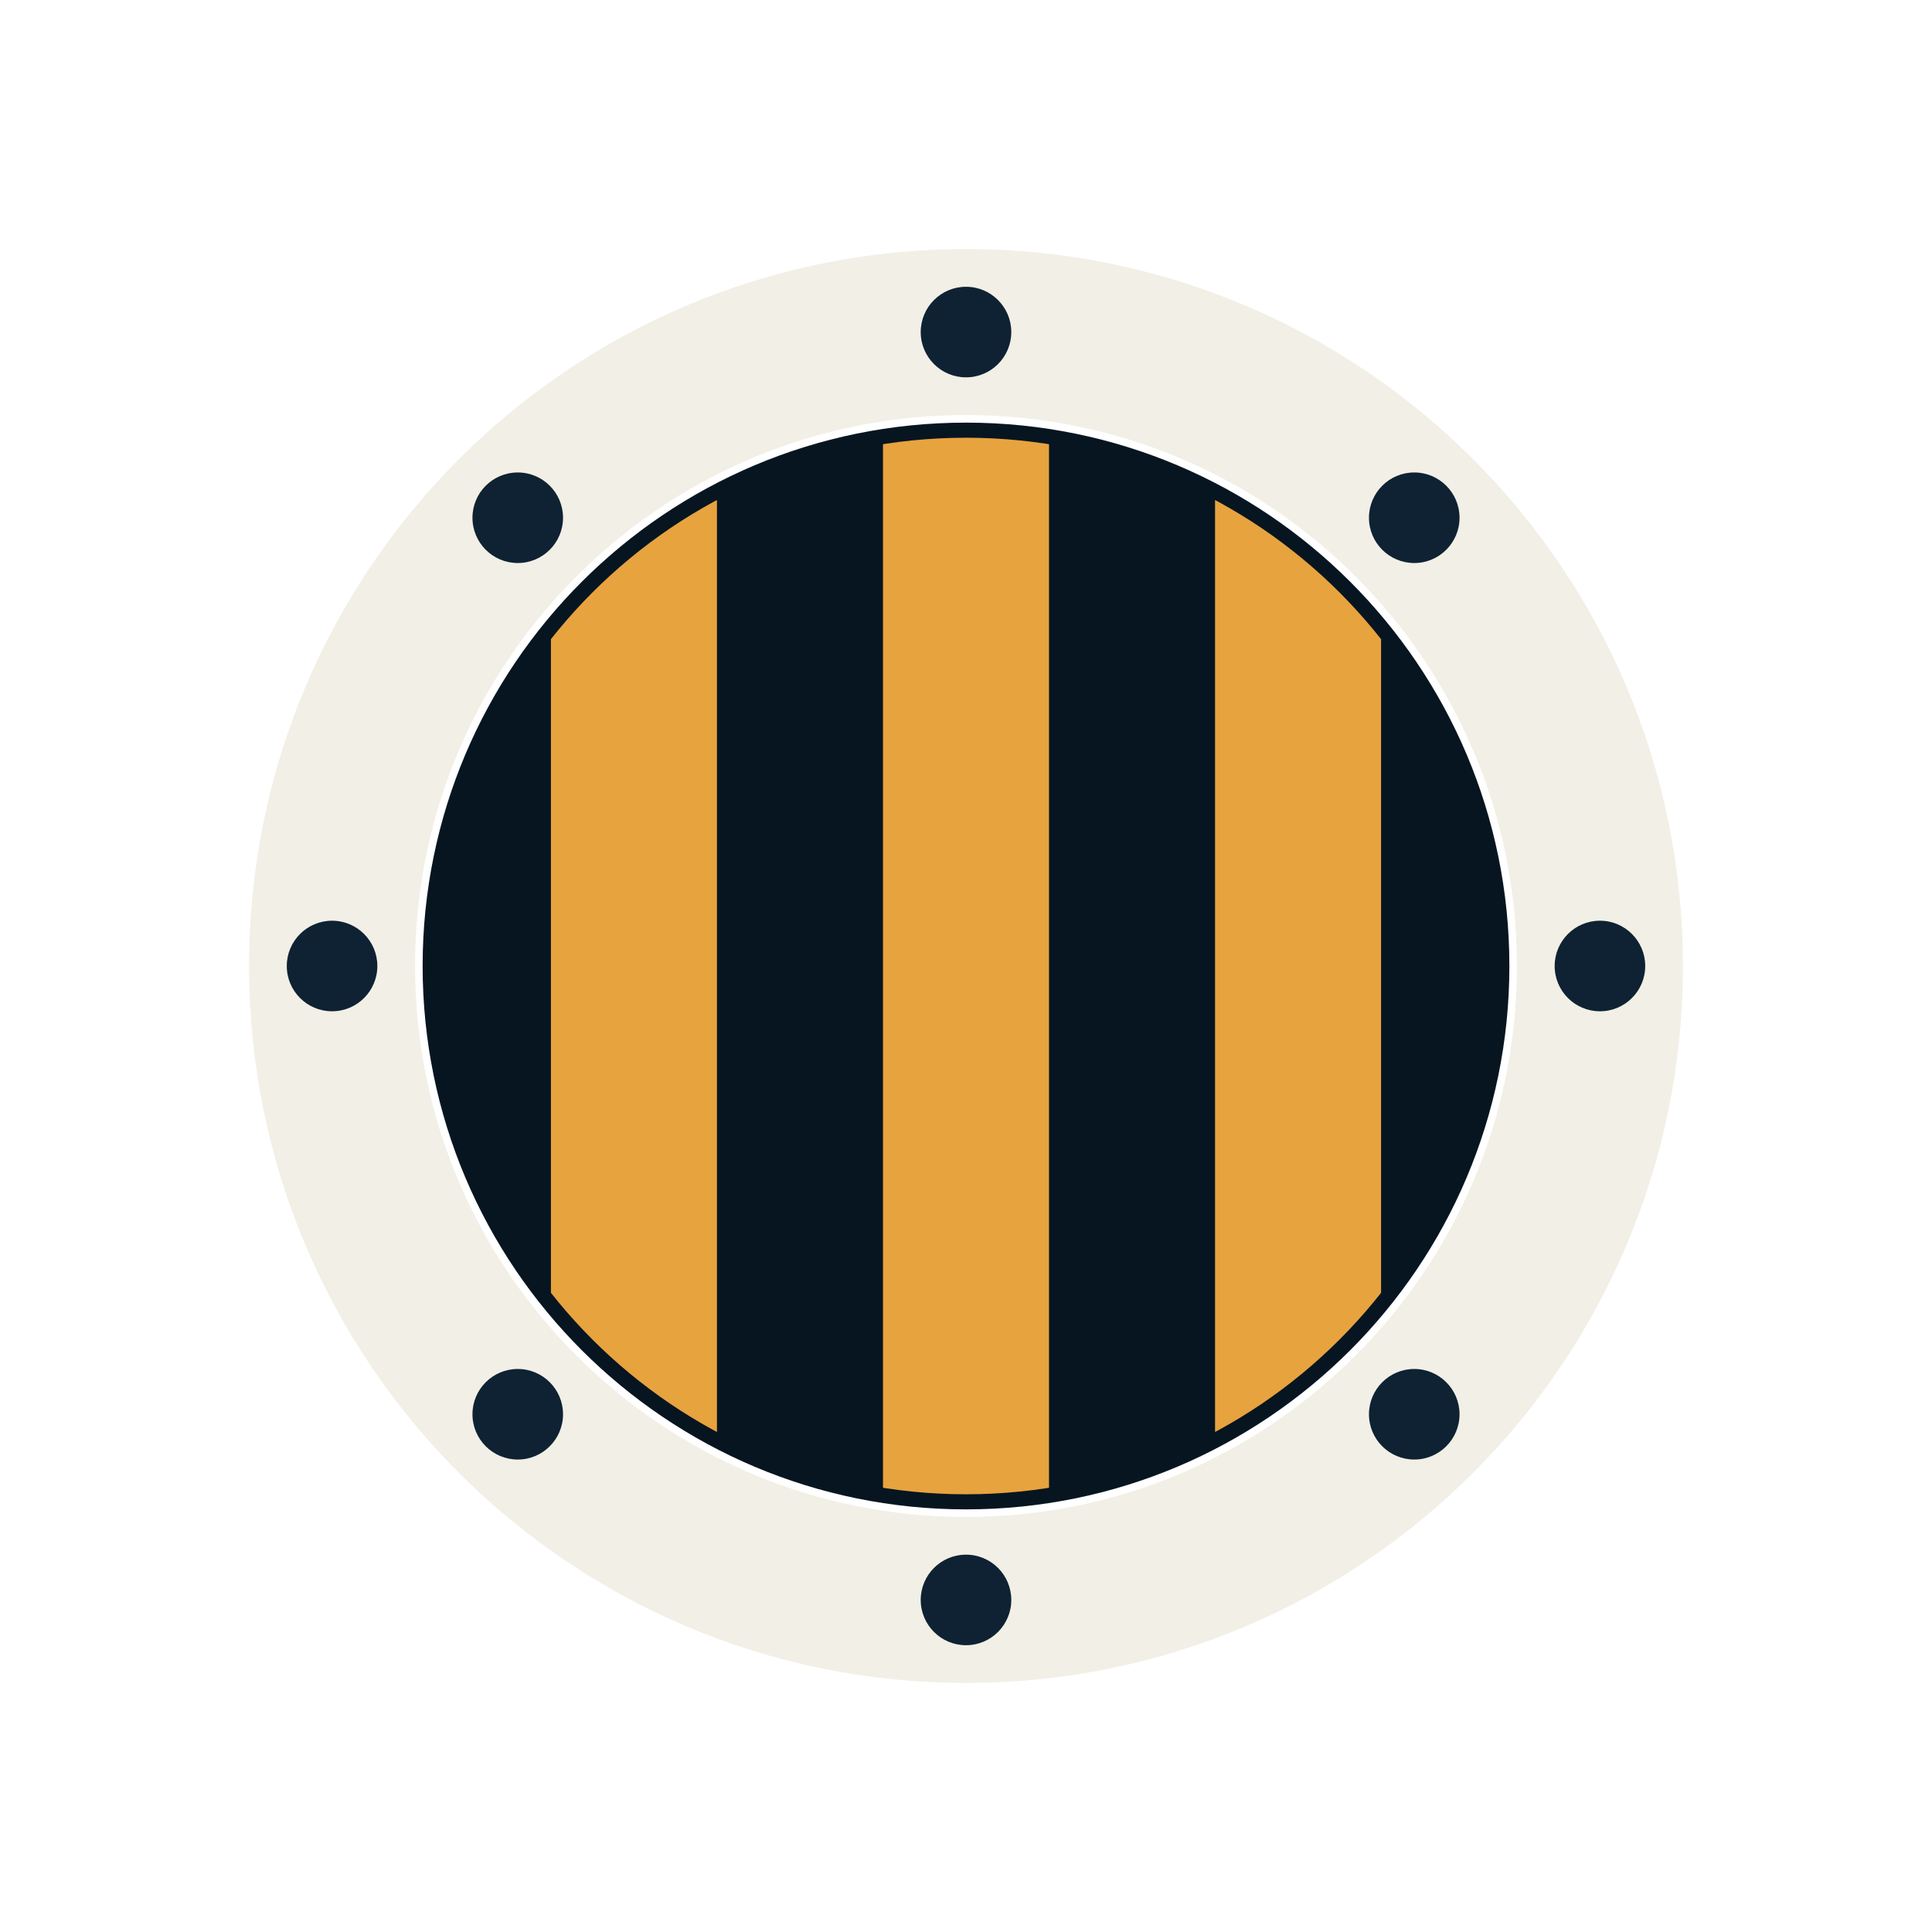
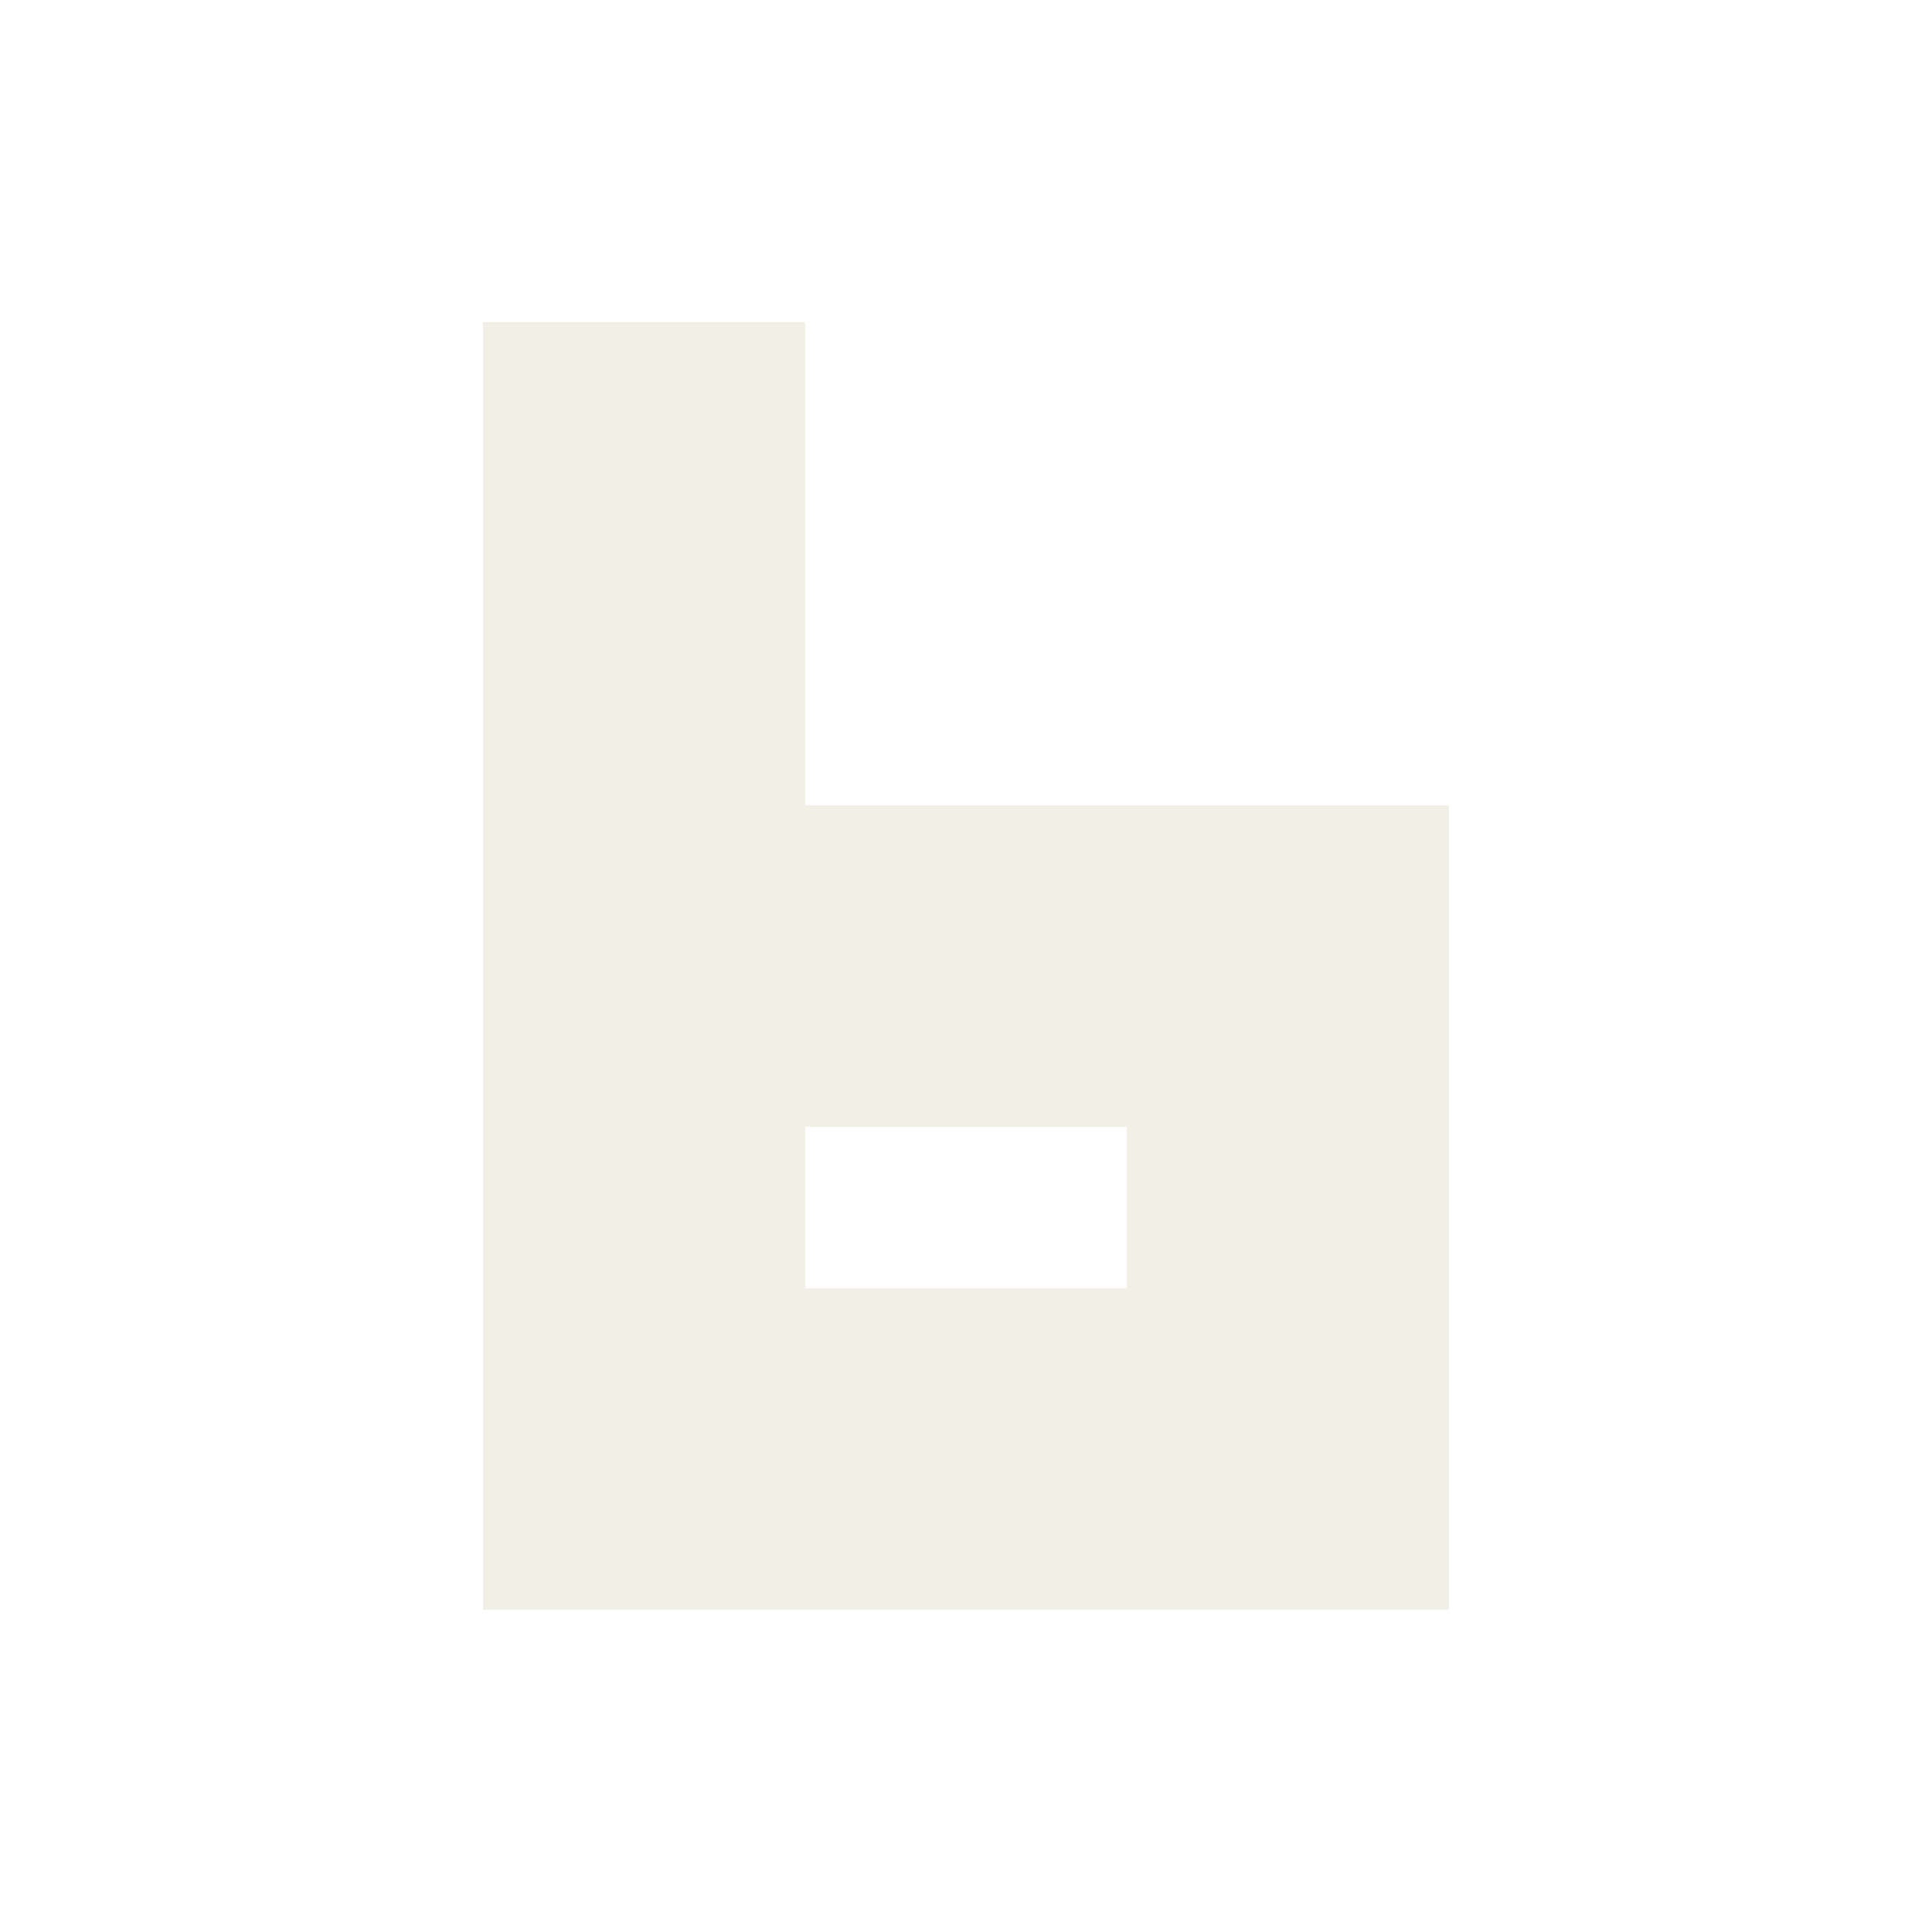
- <svg xmlns="http://www.w3.org/2000/svg" viewBox="0 0 256 256" width="256" height="256" role="img" aria-label="brig">
-   <defs>
-     <clipPath id="brig-d-in">
-       <circle cx="128" cy="128" r="70" />
-     </clipPath>
-   </defs>
-   <circle cx="128" cy="128" r="72" fill="#071521" />
-   <g clip-path="url(#brig-d-in)" fill="#E7A33E">
-     <rect x="73" y="40" width="22" height="176" rx="11" />
-     <rect x="117" y="40" width="22" height="176" rx="11" />
-     <rect x="161" y="40" width="22" height="176" rx="11" />
-   </g>
-   <circle cx="128" cy="128" r="84" fill="none" stroke="#F2EFE6" stroke-width="22" />
-   <g fill="#0E2233">
-     <circle cx="212" cy="128" r="6" />
-     <circle cx="187.396" cy="187.396" r="6" />
-     <circle cx="128" cy="212" r="6" />
-     <circle cx="68.604" cy="187.396" r="6" />
-     <circle cx="44" cy="128" r="6" />
-     <circle cx="68.604" cy="68.604" r="6" />
-     <circle cx="128" cy="44" r="6" />
-     <circle cx="187.396" cy="68.604" r="6" />
-   </g>
+ <svg xmlns="http://www.w3.org/2000/svg" viewBox="0 0 192 192" width="192" height="192" role="img" aria-label="brig" shape-rendering="crispEdges">
+   <path d="M48 32h32v128h-32zM80 80h64v32h-64zM112 80h32v80h-32zM80 128h64v32h-64z" fill="#F2EFE6" />
</svg>
